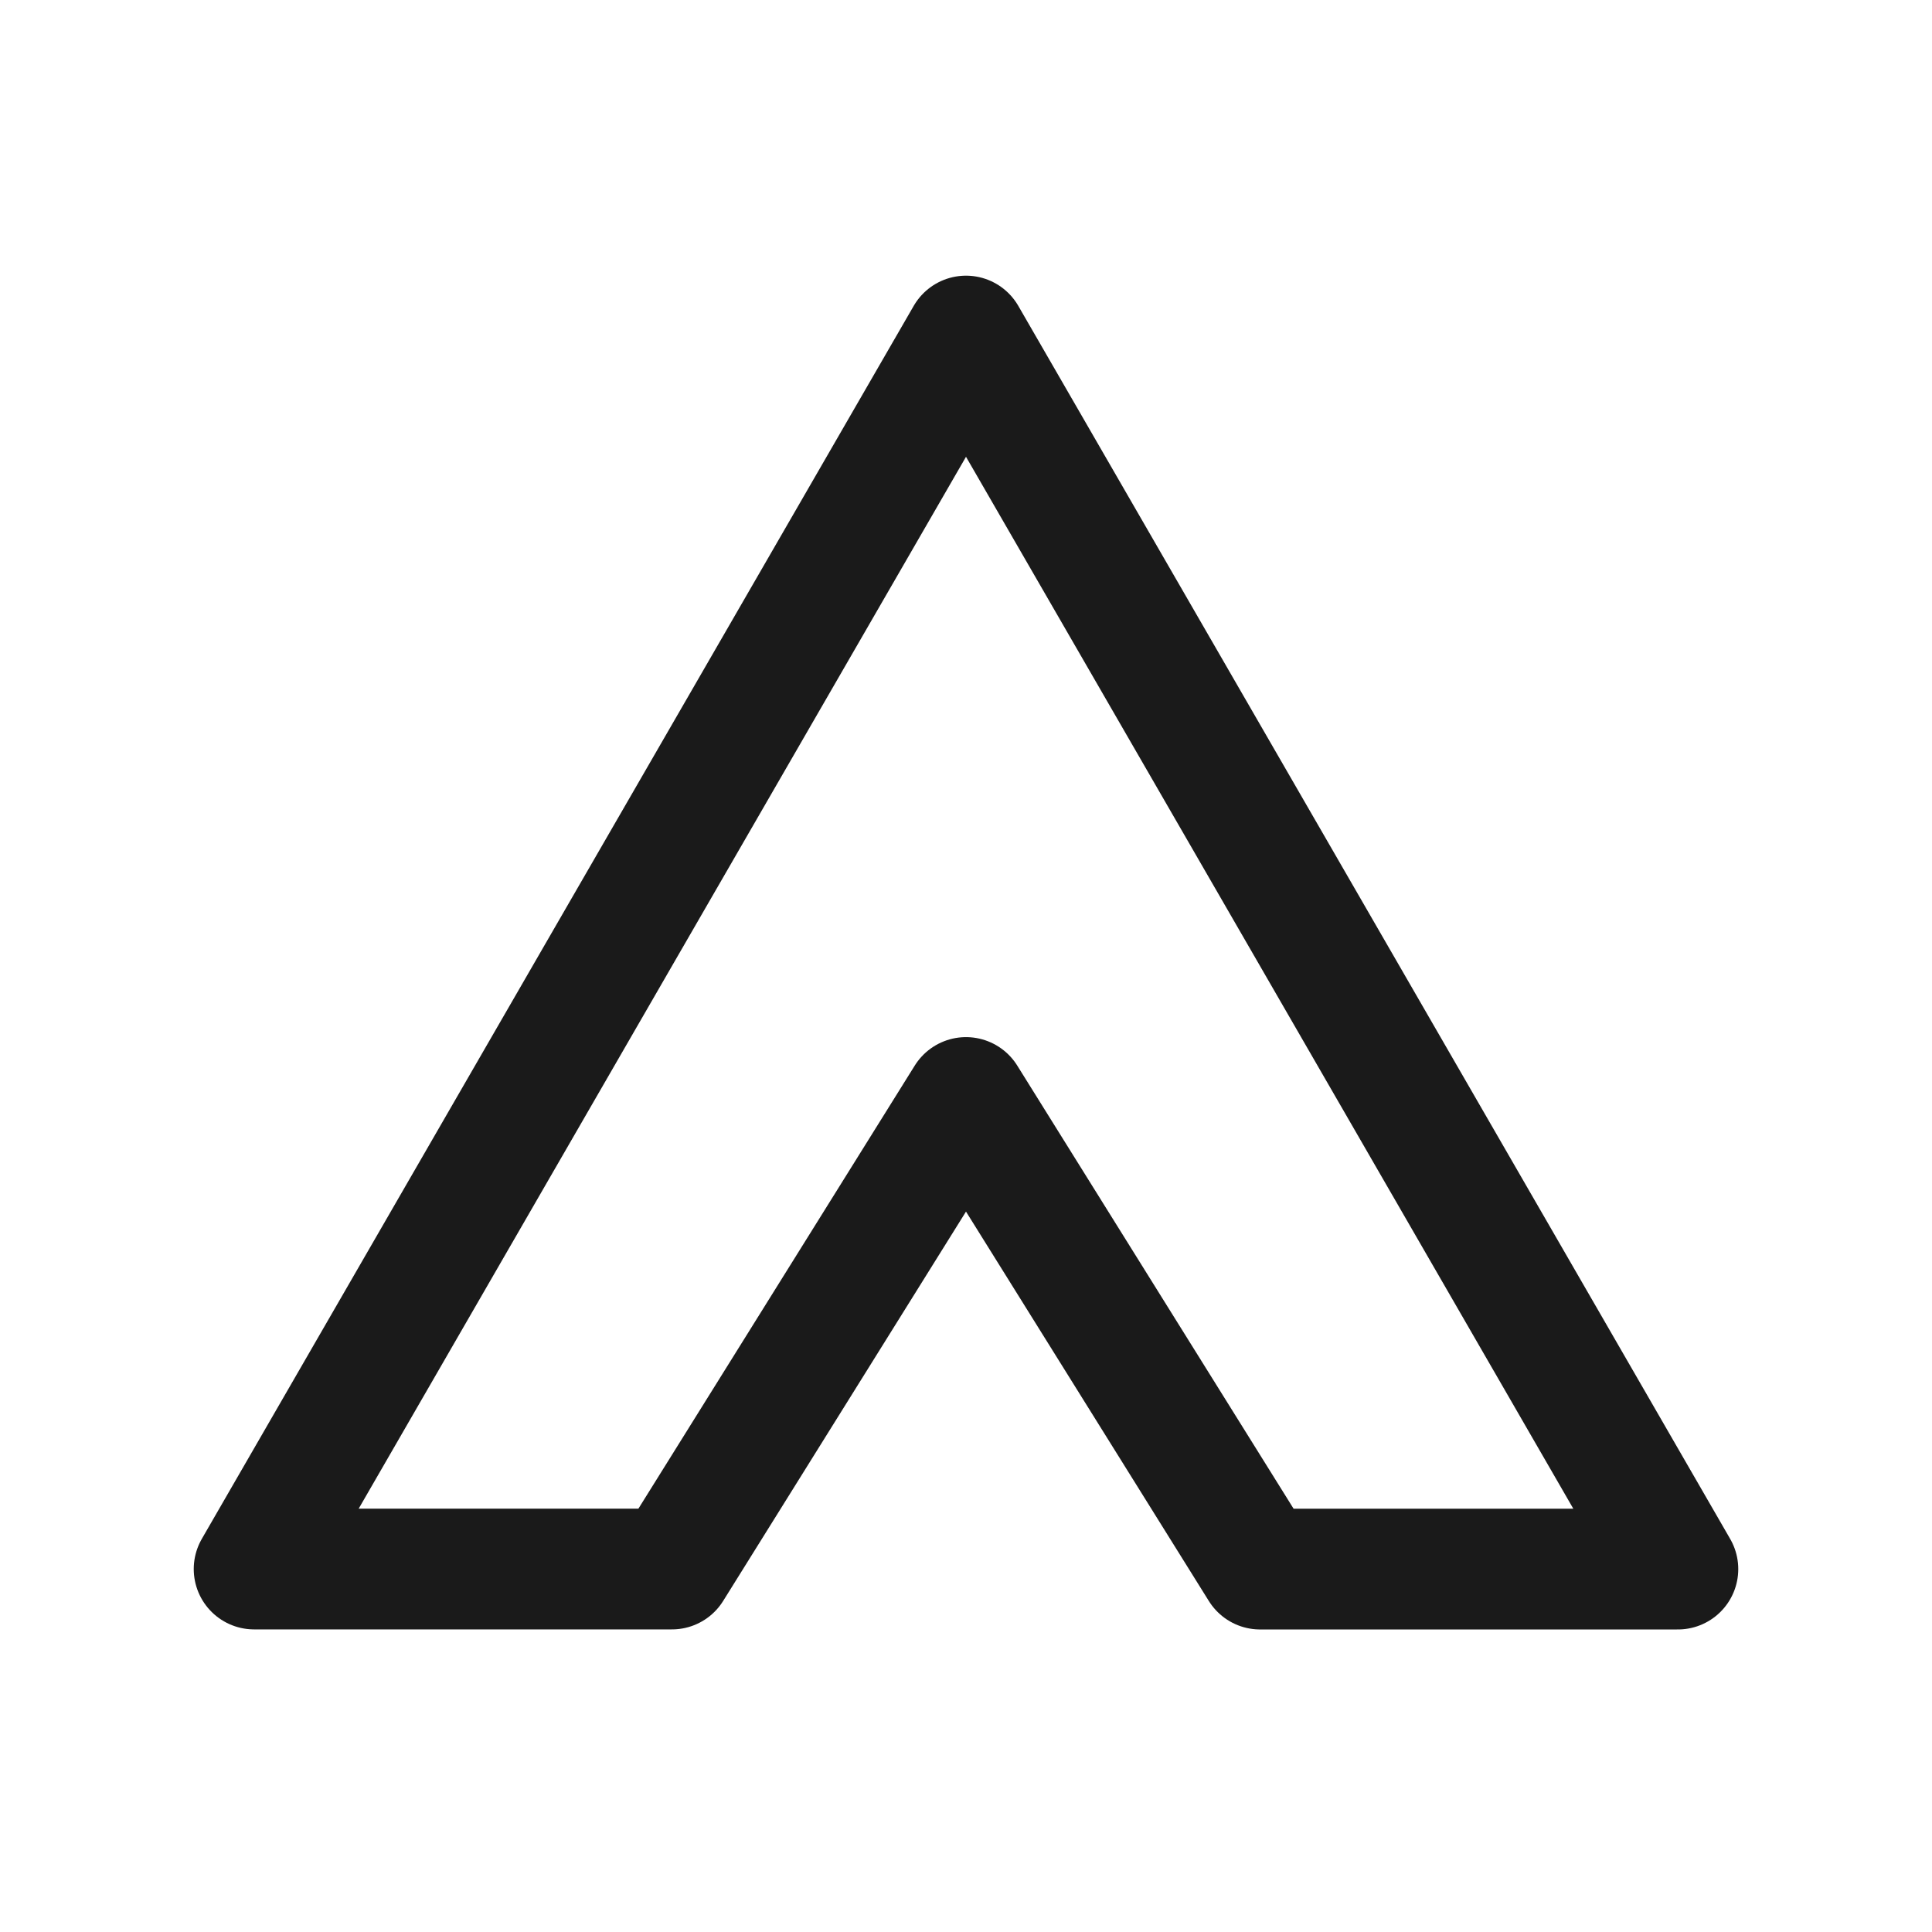
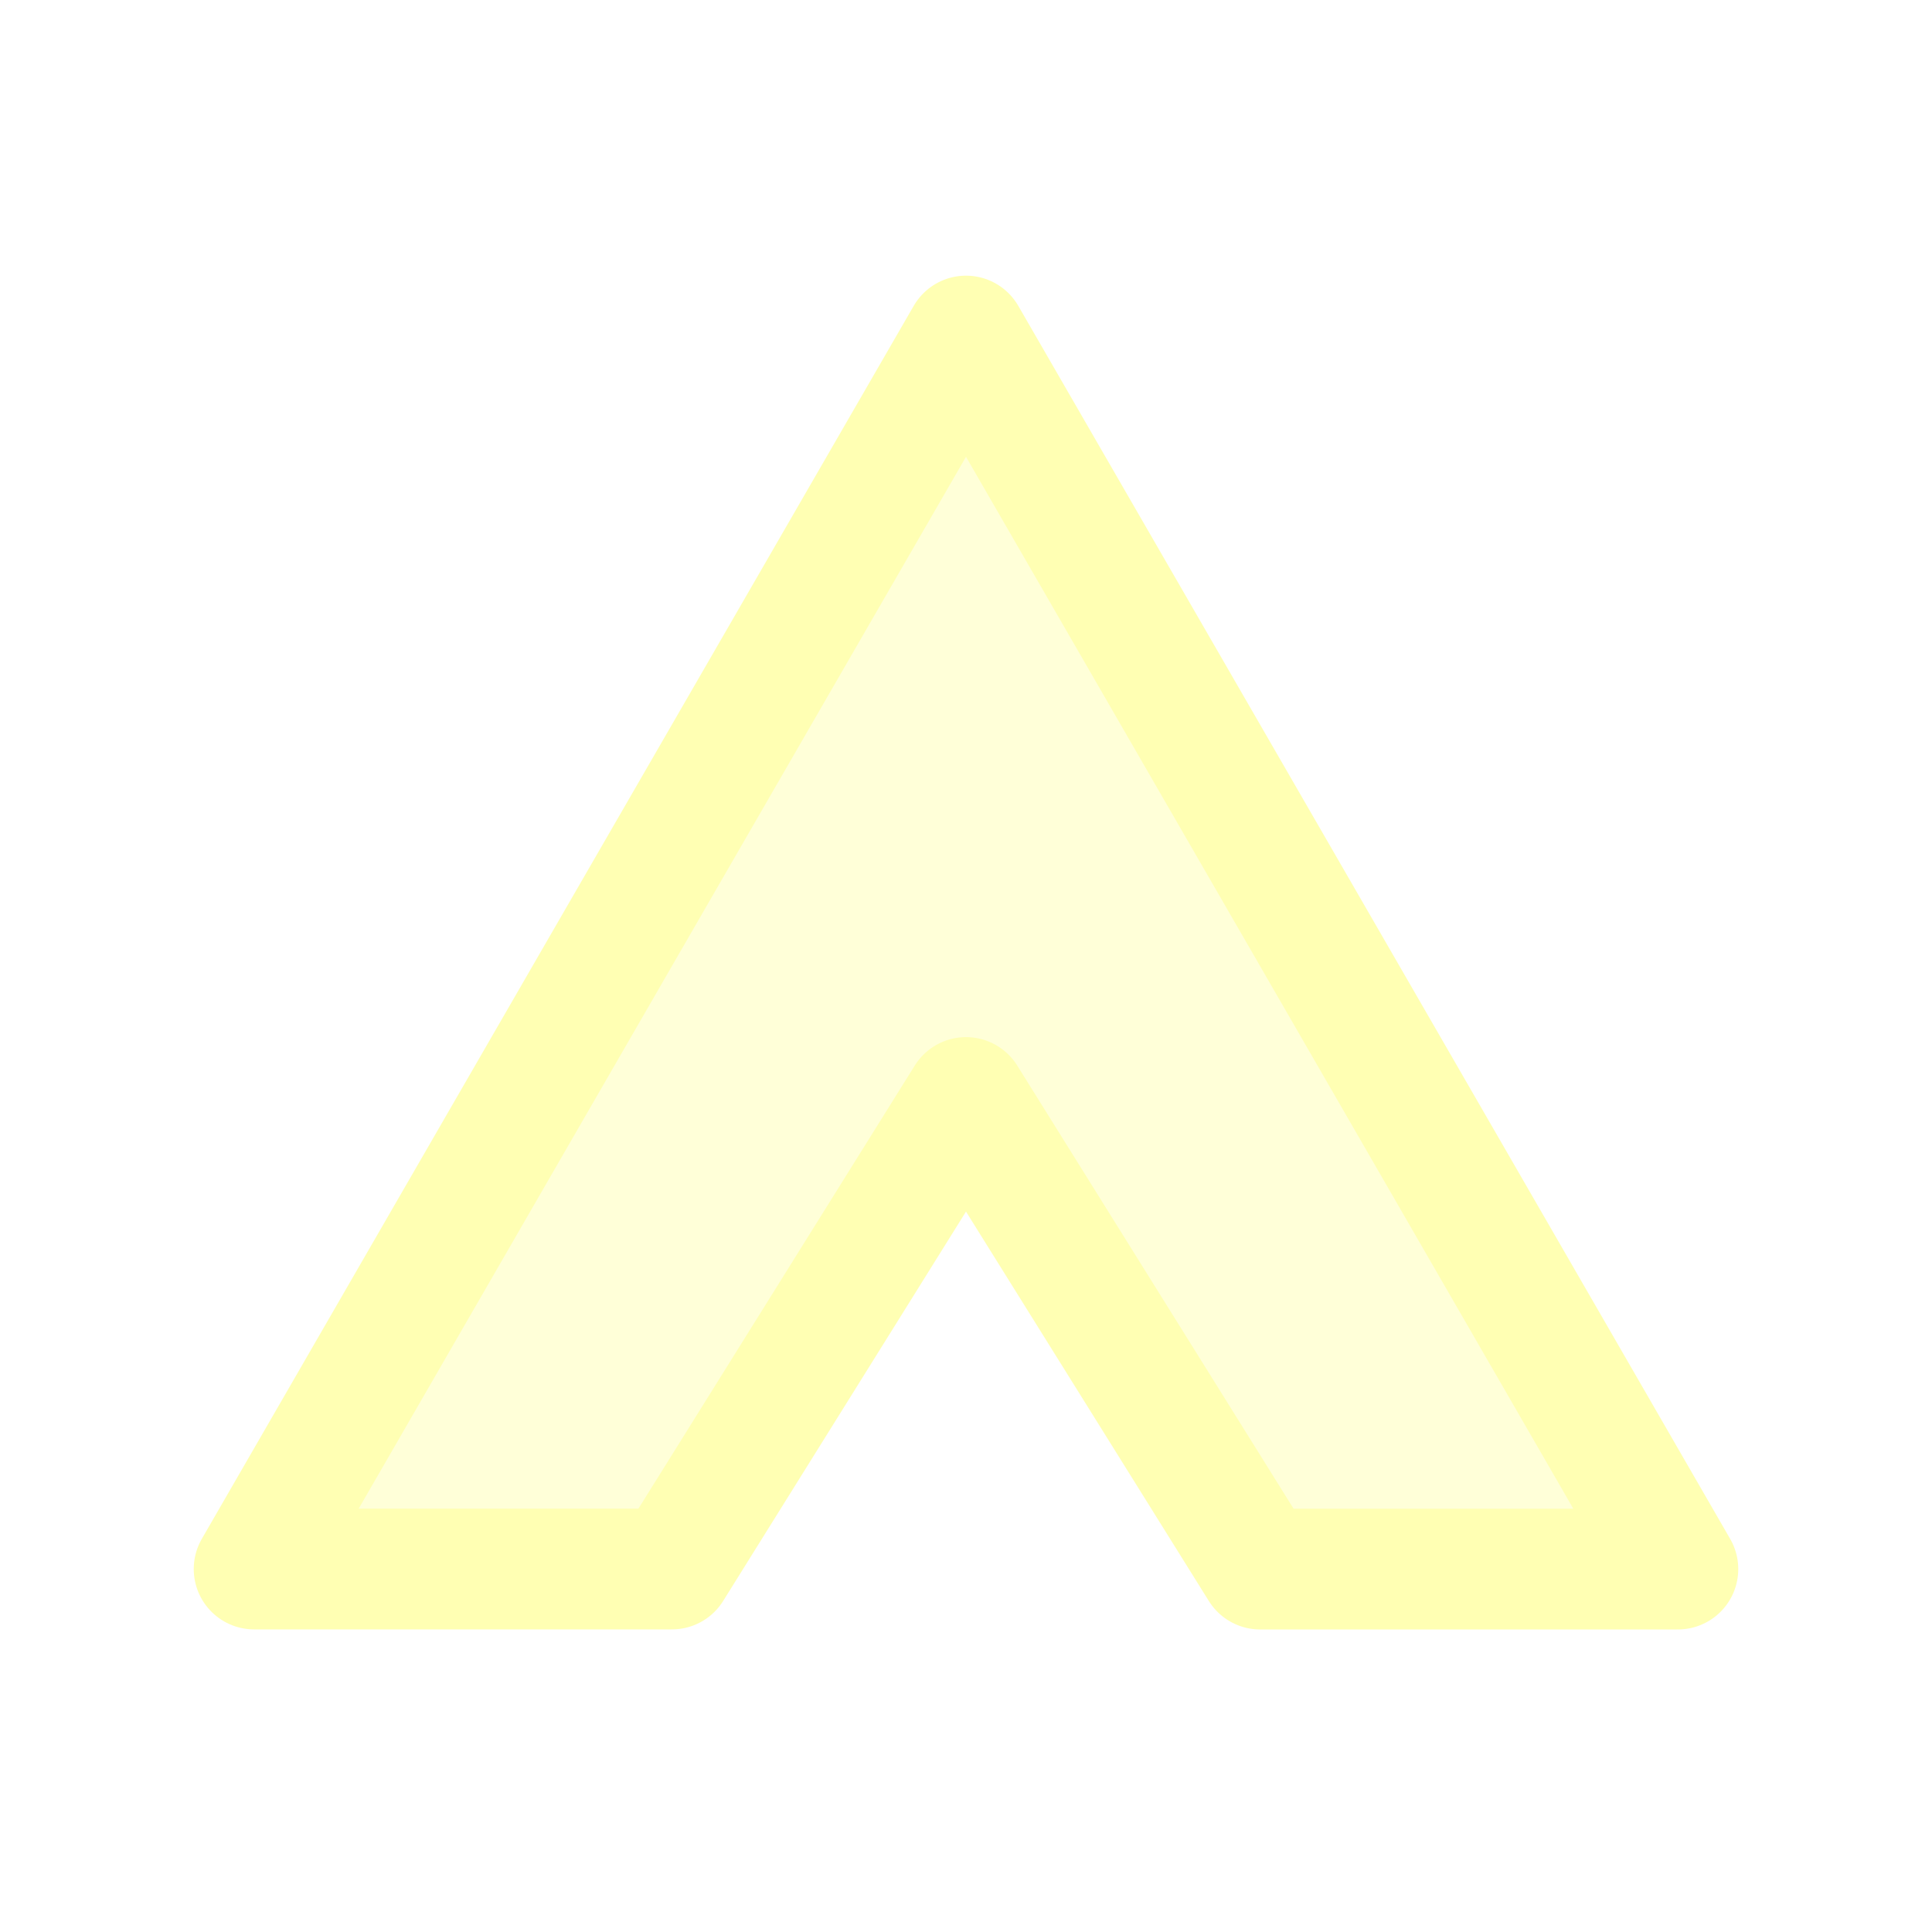
<svg xmlns="http://www.w3.org/2000/svg" width="32" height="32" viewBox="0 0 32 32" version="1.1" id="svg5">
  <defs id="defs2">
    </defs>
  <g id="layer1">
-     <path id="path1001" style="fill:none;stroke:#1a1a1a;stroke-width:2;stroke-linecap:round;stroke-linejoin:round" d="M 16,5.566 10.104,15.777 4.209,25.988 H 11.129 L 16,18.178 l 4.871,7.811 h 6.92 L 21.896,15.777 Z" />
+     <path id="path1001" style="fill:#ffffb3;stroke:#ffffb3;stroke-width:2;stroke-linecap:round;stroke-linejoin:round;fill-opacity:0.5" d="M 16,5.566 10.104,15.777 4.209,25.988 H 11.129 L 16,18.178 l 4.871,7.811 h 6.92 L 21.896,15.777 Z" />
  </g>
</svg>
